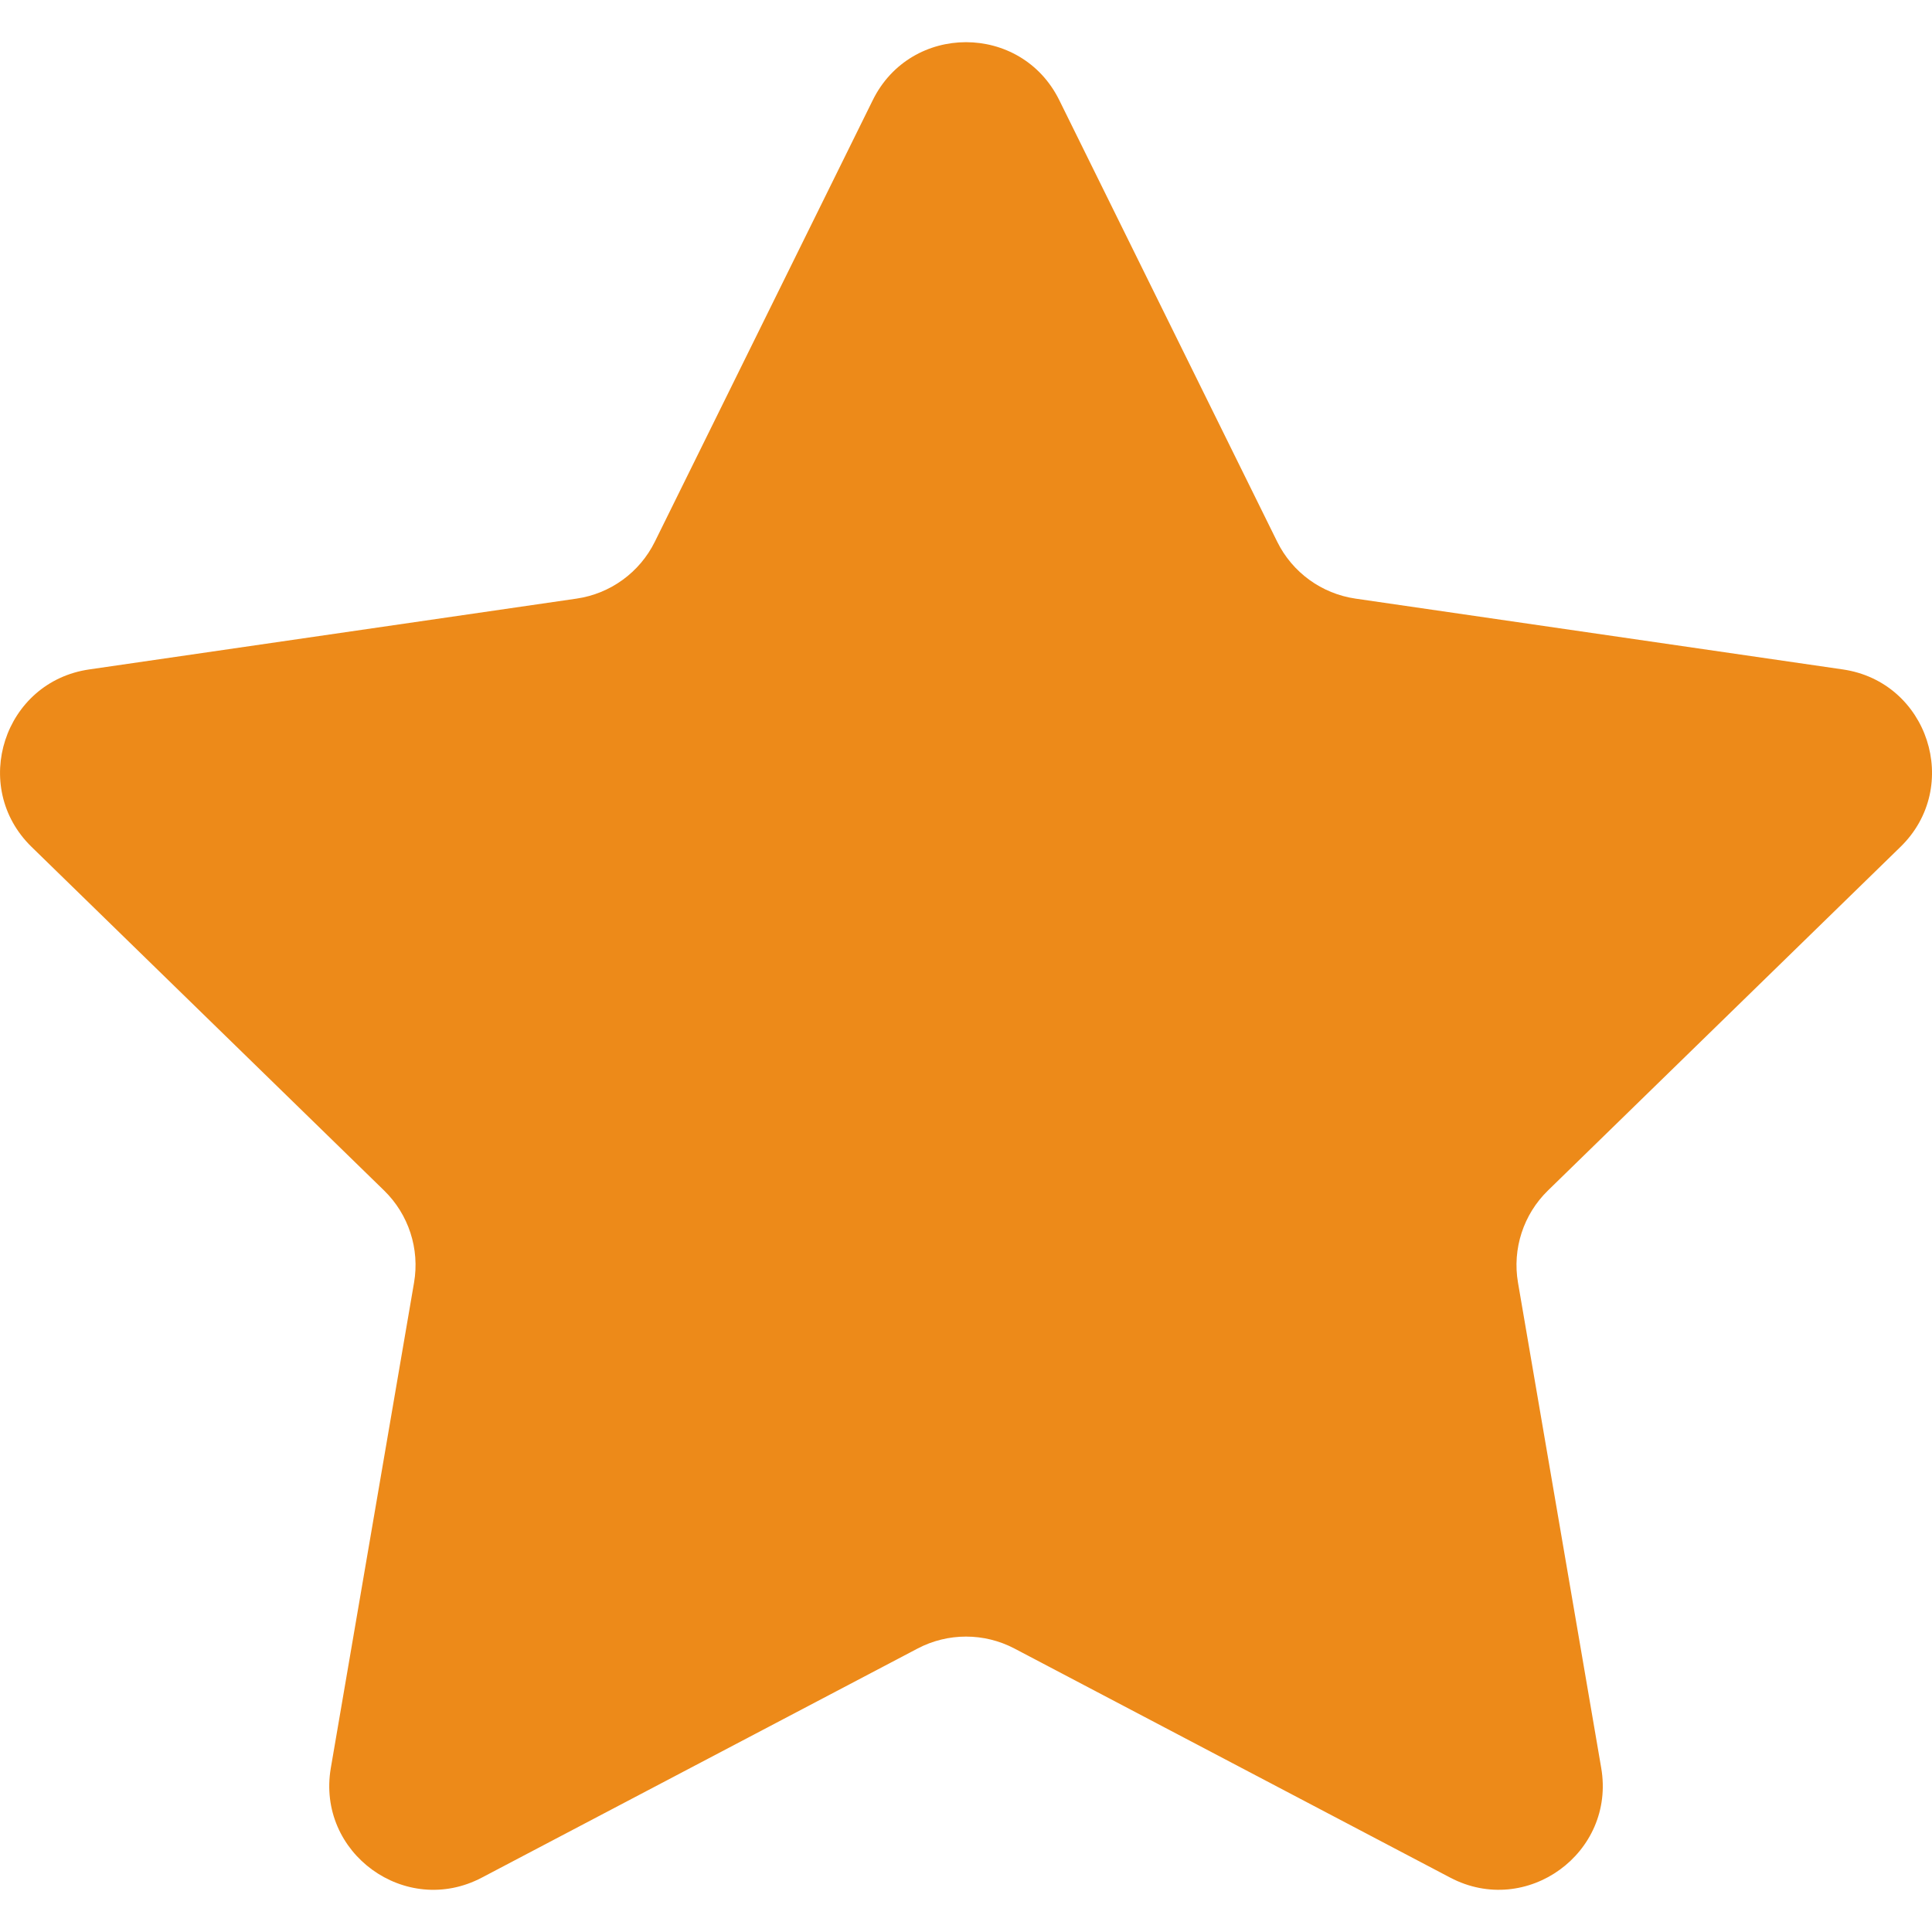
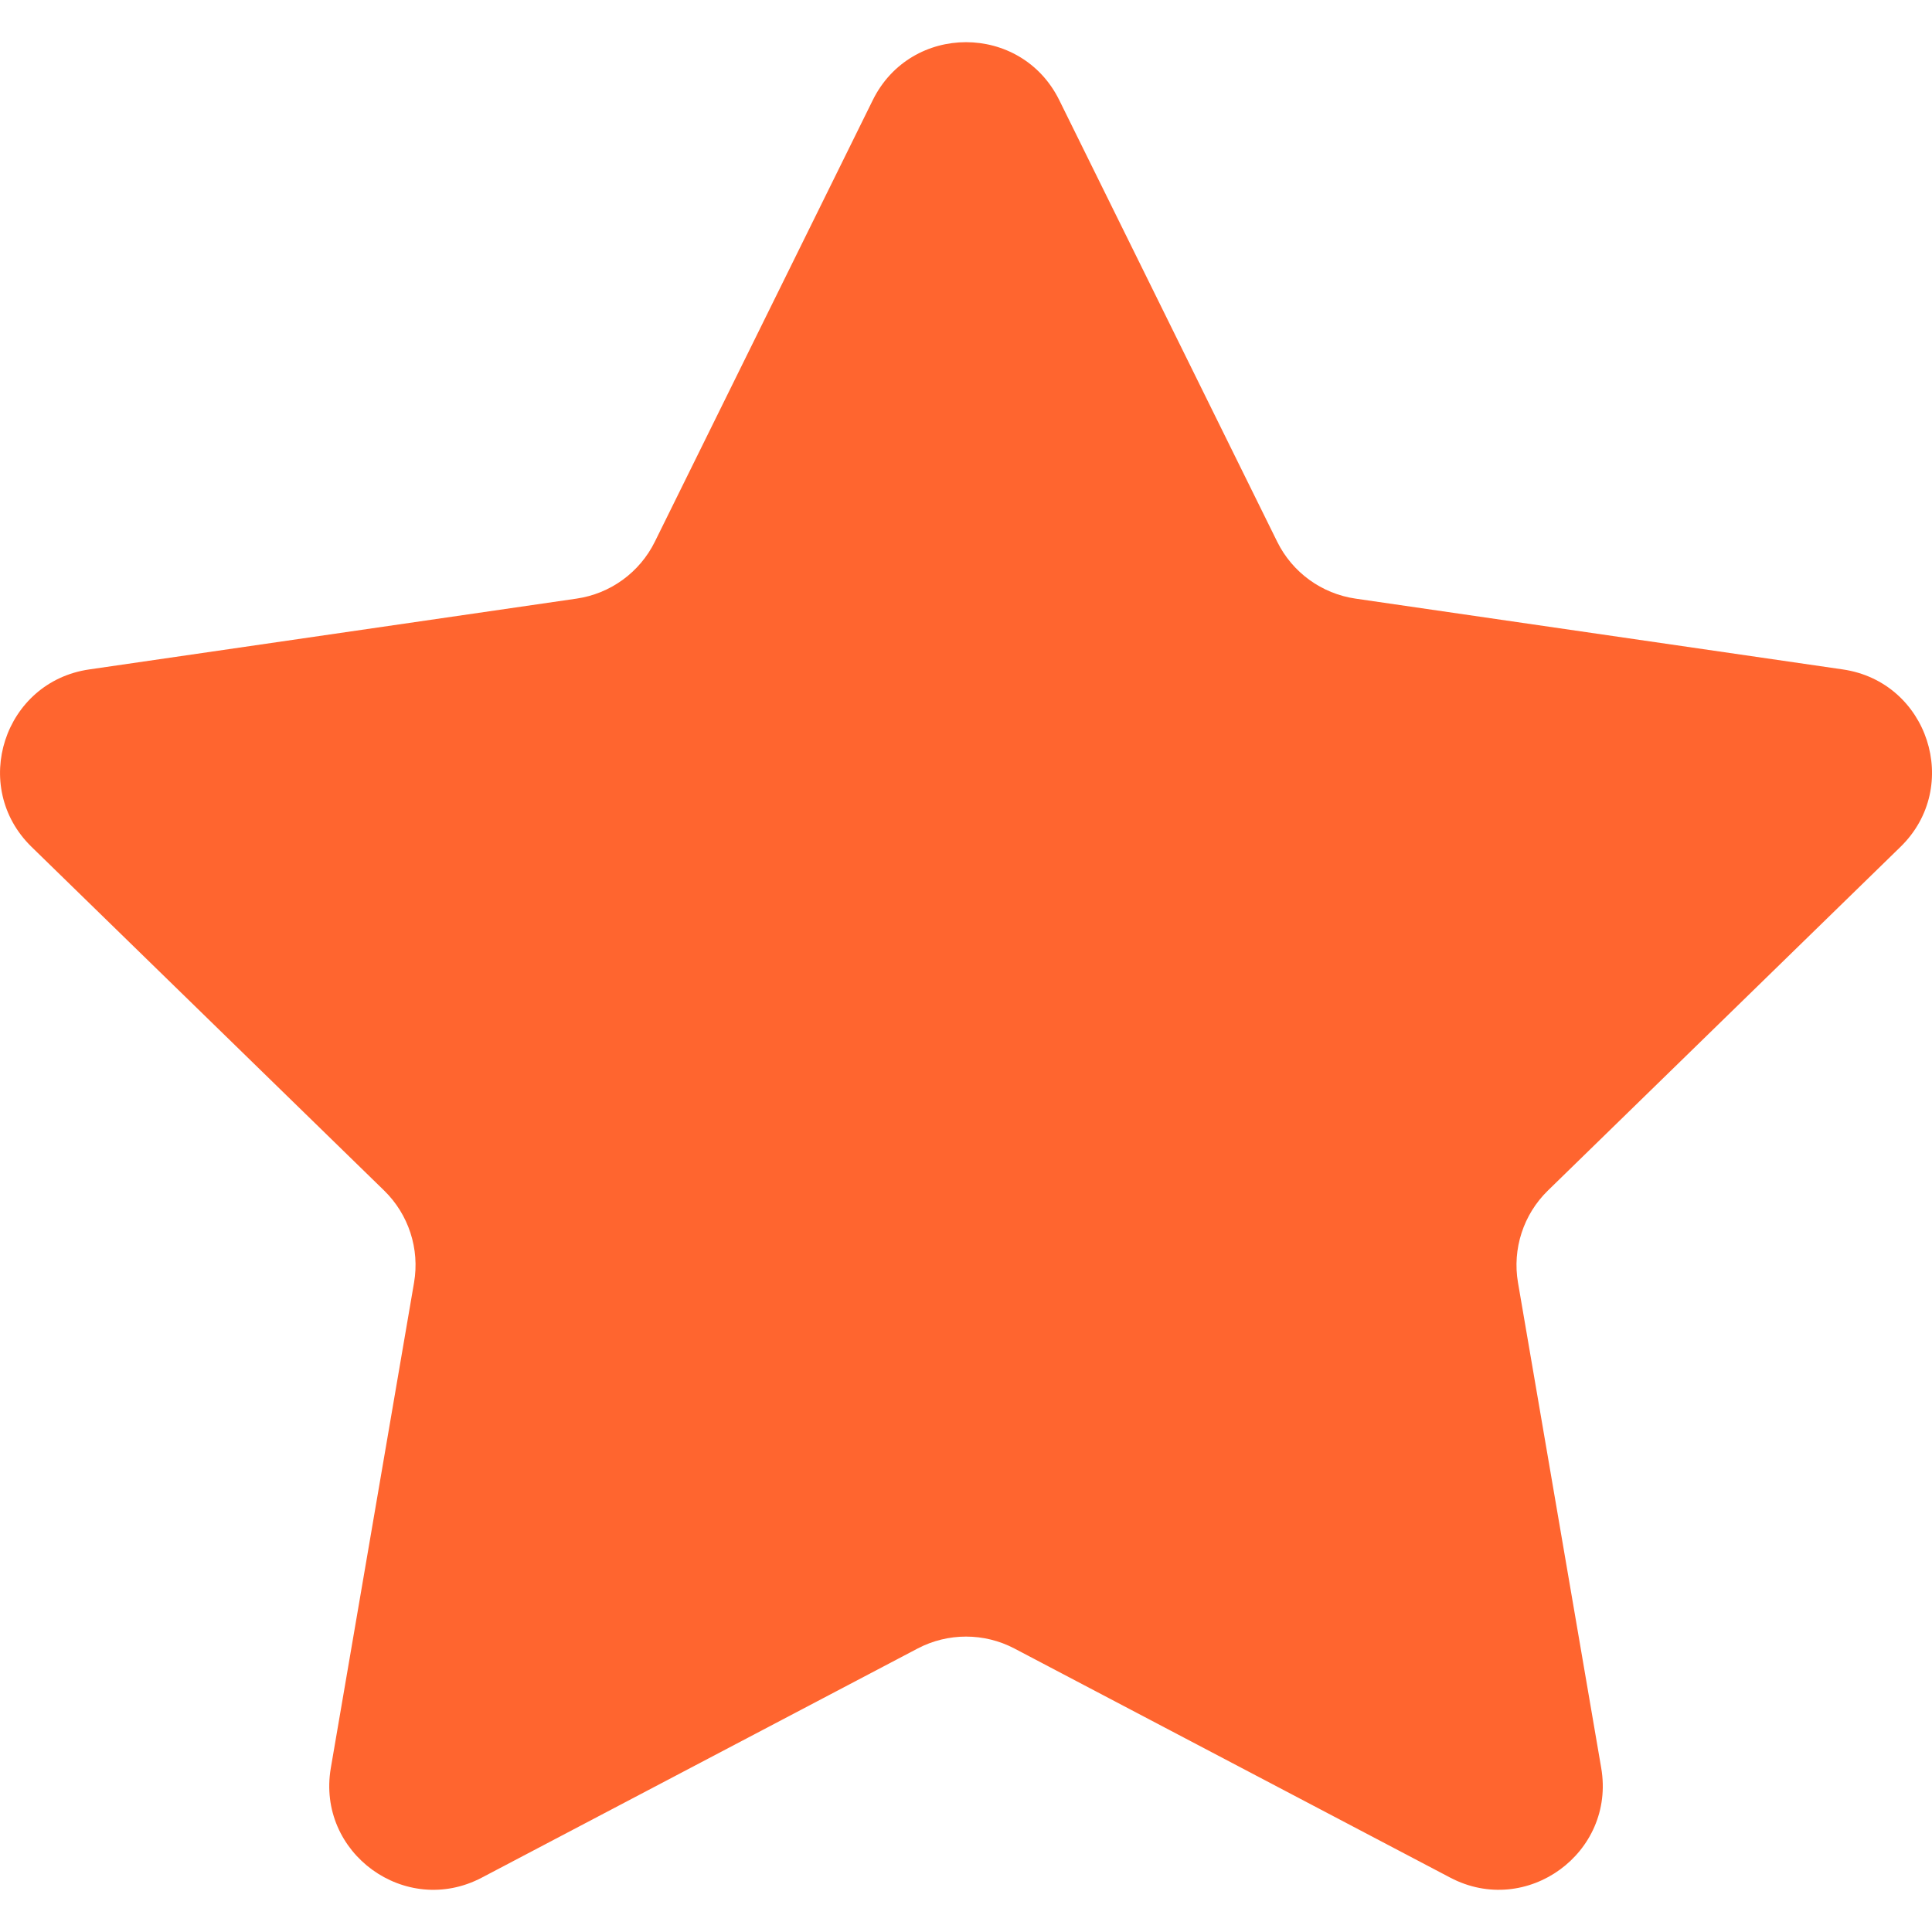
<svg xmlns="http://www.w3.org/2000/svg" version="1.1" id="Capa_1" x="0px" y="0px" viewBox="0 0 47.94 47.94" style="enable-background:new 0 0 47.94 47.94;" xml:space="preserve">
-   <path style="fill:#ED8A19;" d="M26.285,2.486l5.407,10.956c0.376,0.762,1.103,1.29,1.944,1.412l12.091,1.757  c2.118,0.308,2.963,2.91,1.431,4.403l-8.749,8.528c-0.608,0.593-0.886,1.448-0.742,2.285l2.065,12.042  c0.362,2.109-1.852,3.717-3.746,2.722l-10.814-5.685c-0.752-0.395-1.651-0.395-2.403,0l-10.814,5.685  c-1.894,0.996-4.108-0.613-3.746-2.722l2.065-12.042c0.144-0.837-0.134-1.692-0.742-2.285l-8.749-8.528  c-1.532-1.494-0.687-4.096,1.431-4.403l12.091-1.757c0.841-0.122,1.568-0.65,1.944-1.412l5.407-10.956  C22.602,0.567,25.338,0.567,26.285,2.486z" />
+   <path style="fill:#ff652f;" d="M26.285,2.486l5.407,10.956c0.376,0.762,1.103,1.29,1.944,1.412l12.091,1.757  c2.118,0.308,2.963,2.91,1.431,4.403l-8.749,8.528c-0.608,0.593-0.886,1.448-0.742,2.285l2.065,12.042  c0.362,2.109-1.852,3.717-3.746,2.722l-10.814-5.685c-0.752-0.395-1.651-0.395-2.403,0l-10.814,5.685  c-1.894,0.996-4.108-0.613-3.746-2.722l2.065-12.042c0.144-0.837-0.134-1.692-0.742-2.285l-8.749-8.528  c-1.532-1.494-0.687-4.096,1.431-4.403l12.091-1.757c0.841-0.122,1.568-0.65,1.944-1.412l5.407-10.956  C22.602,0.567,25.338,0.567,26.285,2.486z" />
  <g>
</g>
  <g>
</g>
  <g>
</g>
  <g>
</g>
  <g>
</g>
  <g>
</g>
  <g>
</g>
  <g>
</g>
  <g>
</g>
  <g>
</g>
  <g>
</g>
  <g>
</g>
  <g>
</g>
  <g>
</g>
  <g>
</g>
</svg>
